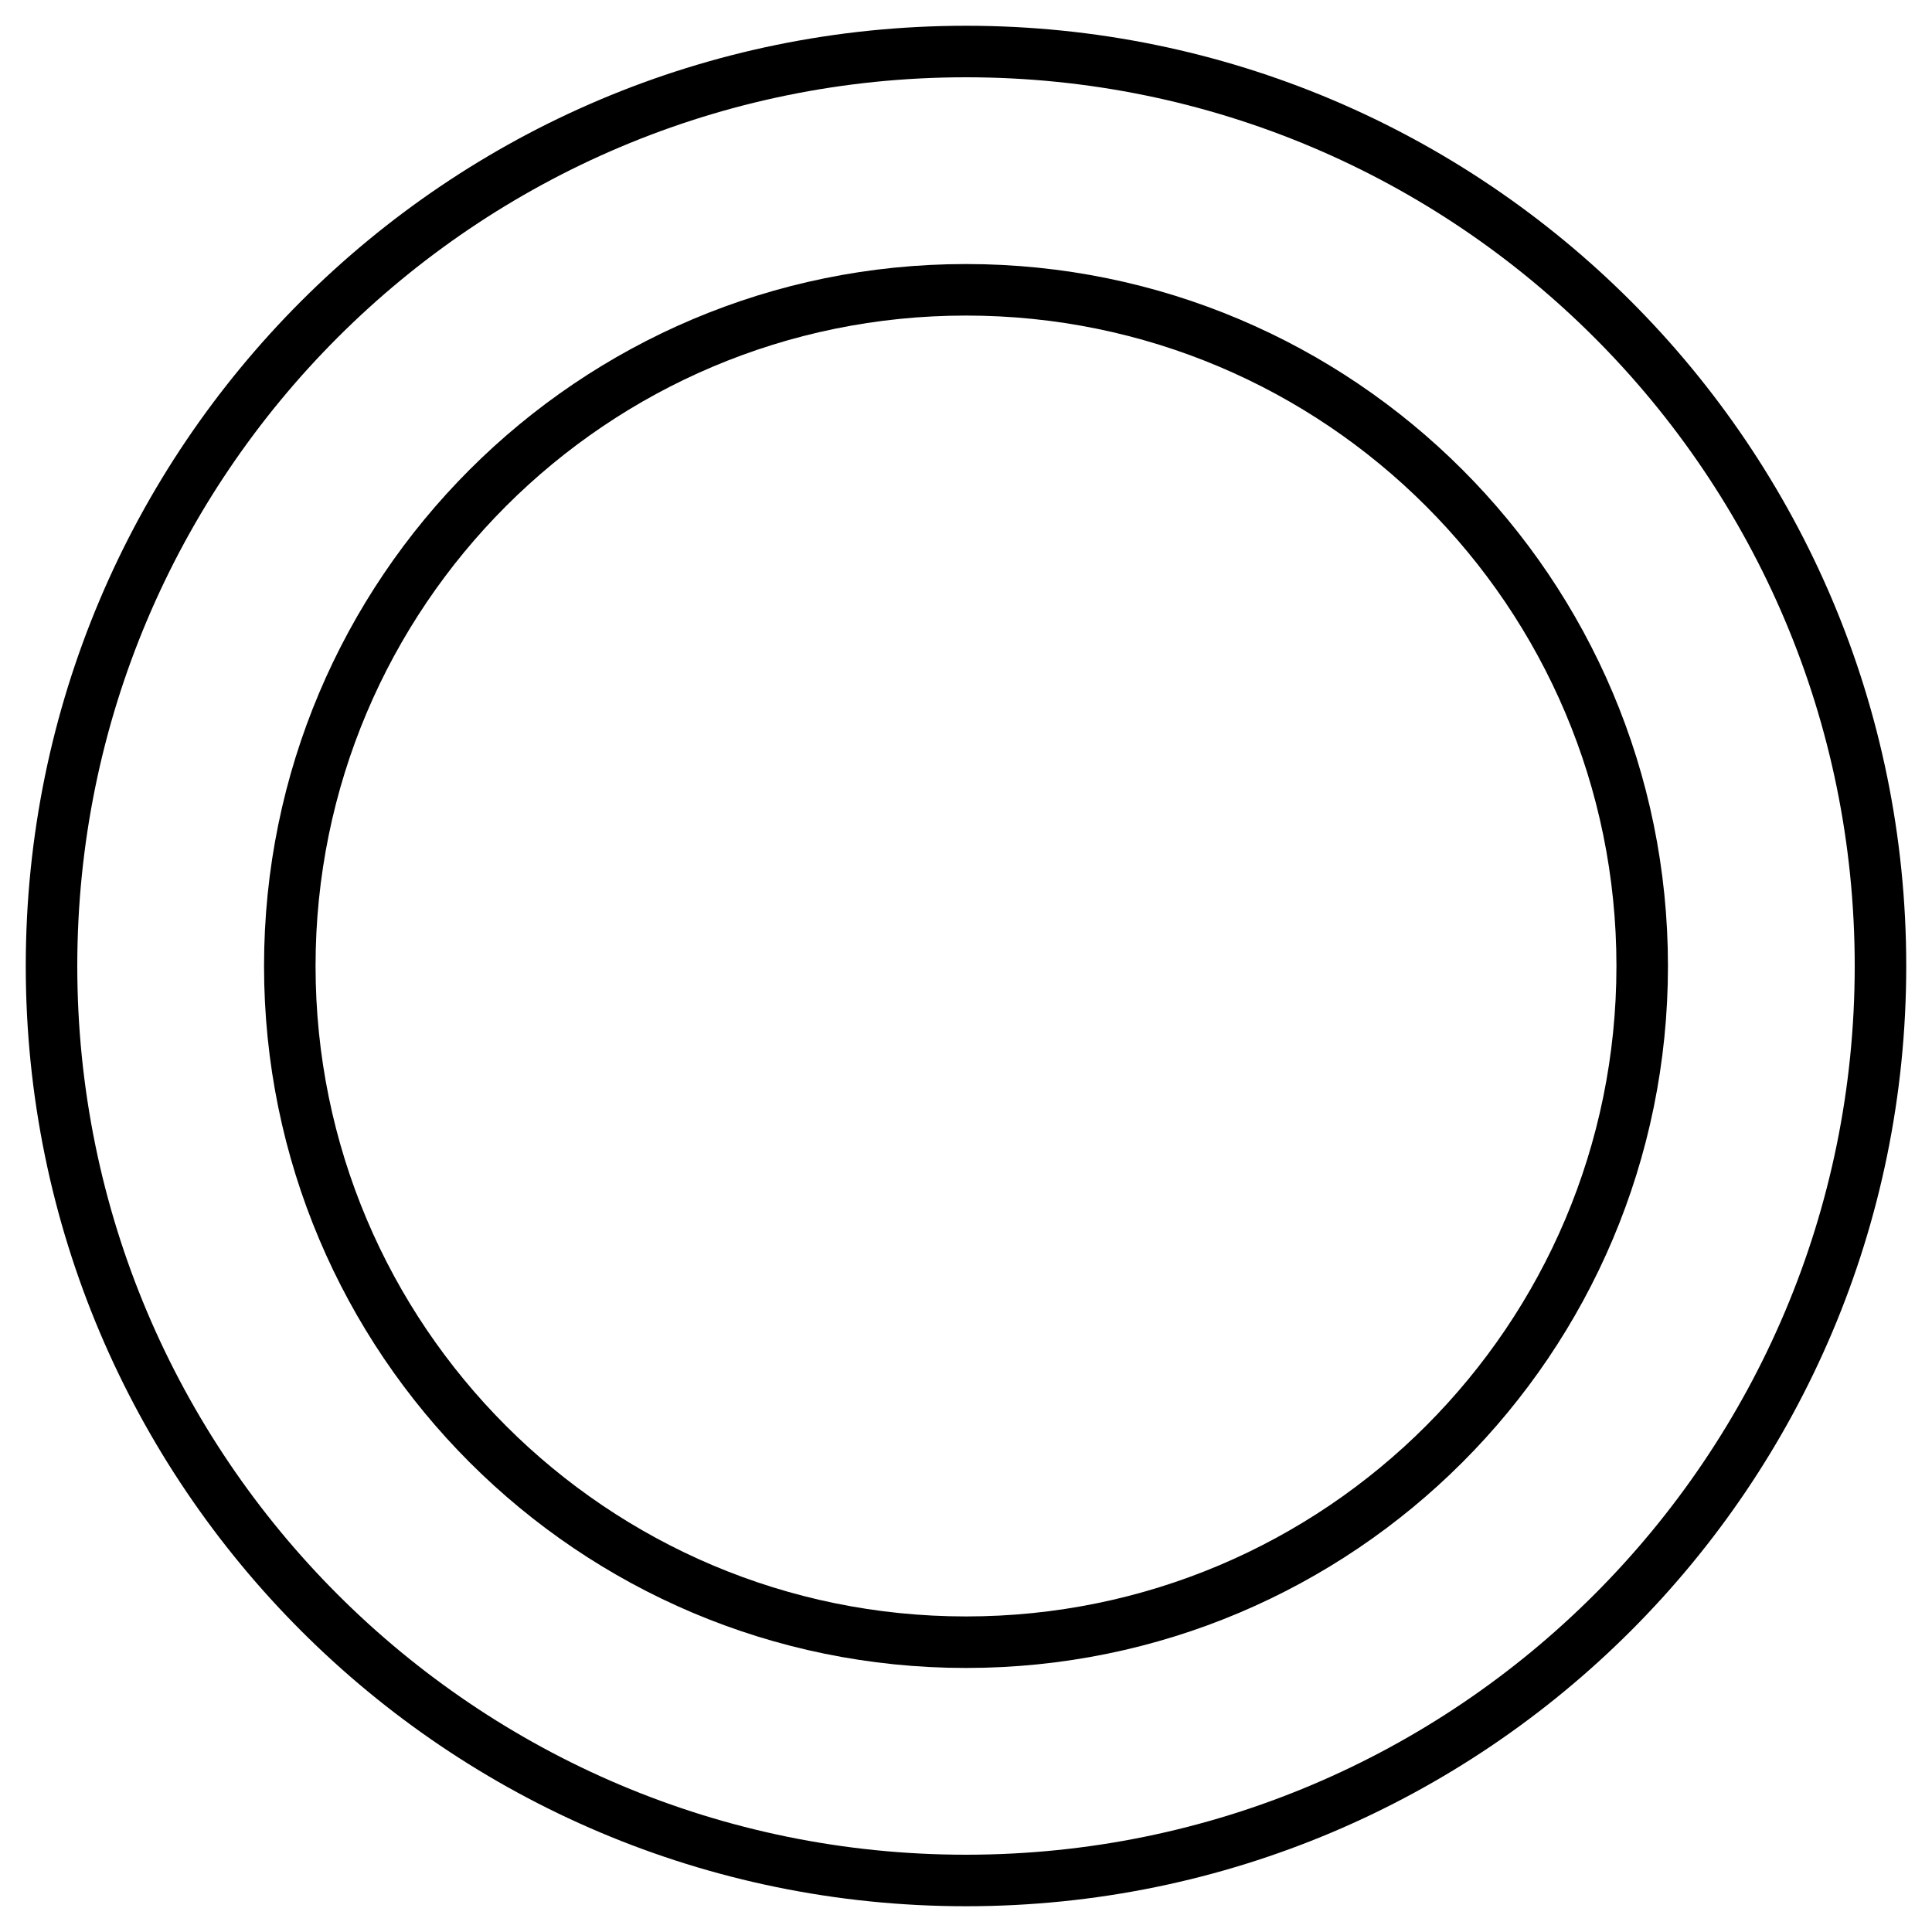
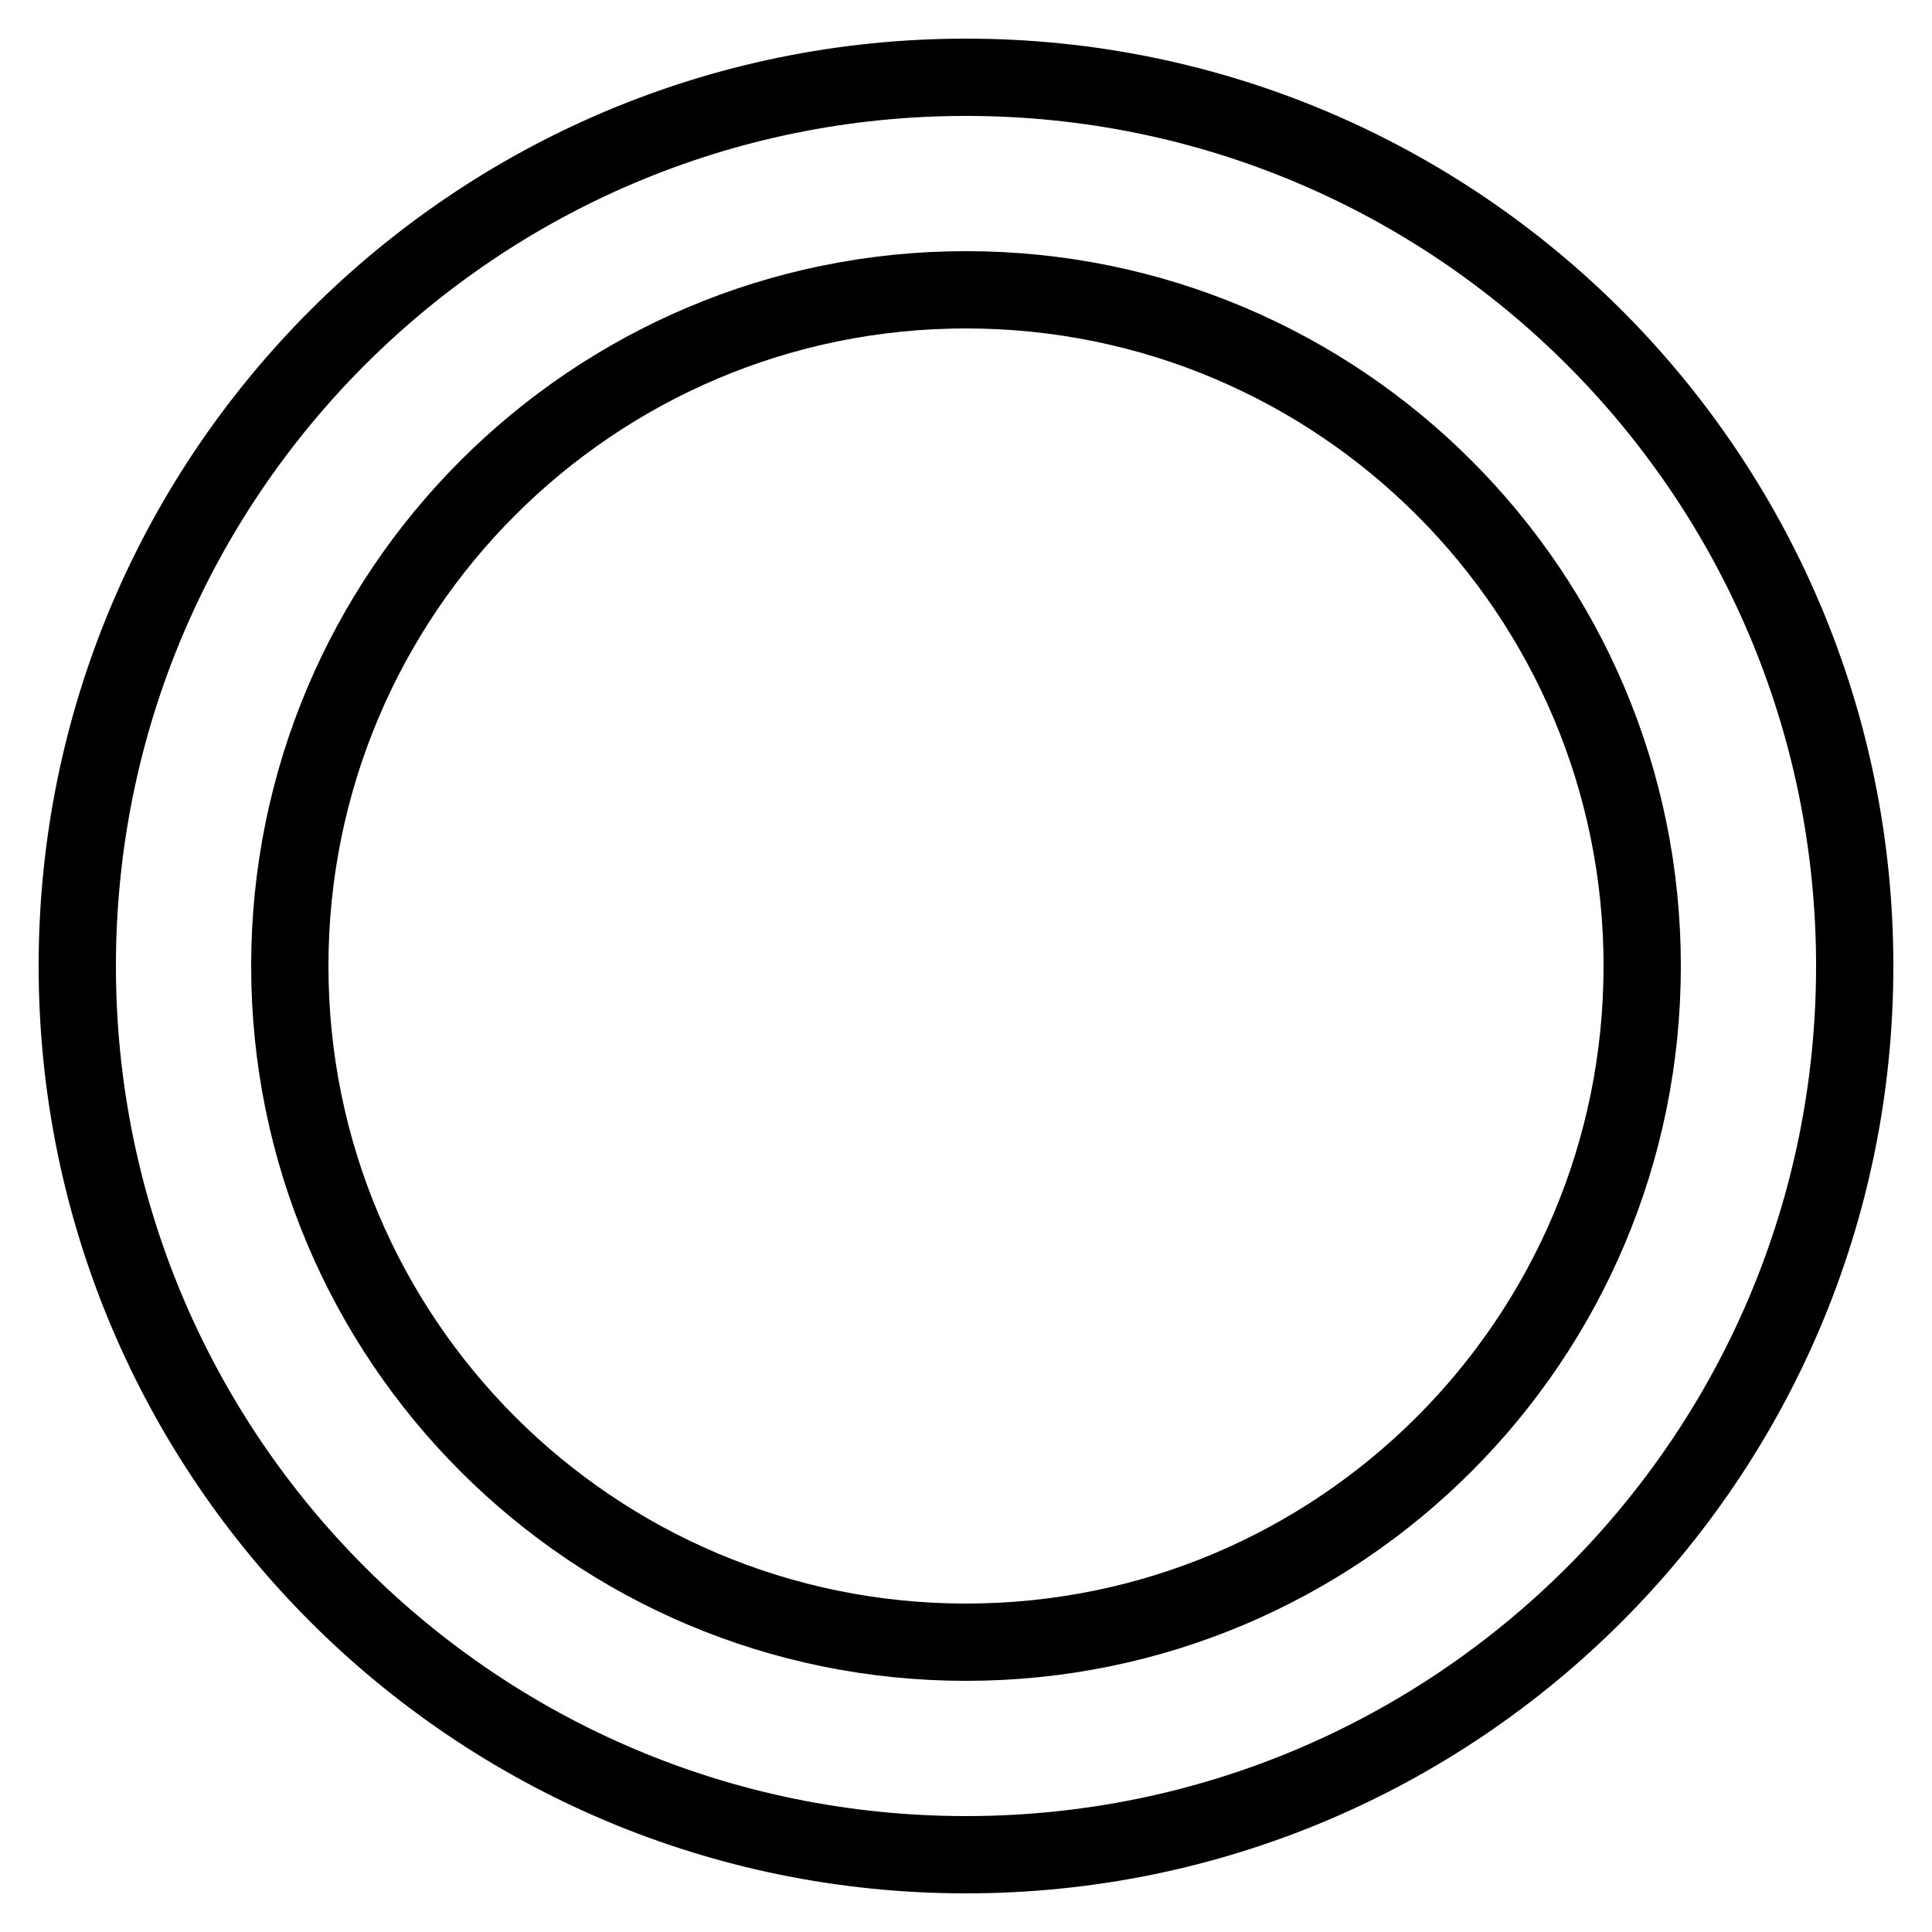
<svg xmlns="http://www.w3.org/2000/svg" baseProfile="full" height="37.5" version="1.1" width="37.5">
  <defs />
-   <circle cx="18.75" cy="18.75" fill="none" r="17.75" stroke="black" stroke-width="1" />
-   <circle cx="18.75" cy="18.75" fill="none" r="13.125" stroke="black" stroke-width="1" />
+   <circle cx="18.75" cy="18.75" fill="none" r="17.25" stroke="black" stroke-width="1.5" />
+   <circle cx="18.75" cy="18.75" fill="none" r="13.125" stroke="black" stroke-width="1.5" />
</svg>
